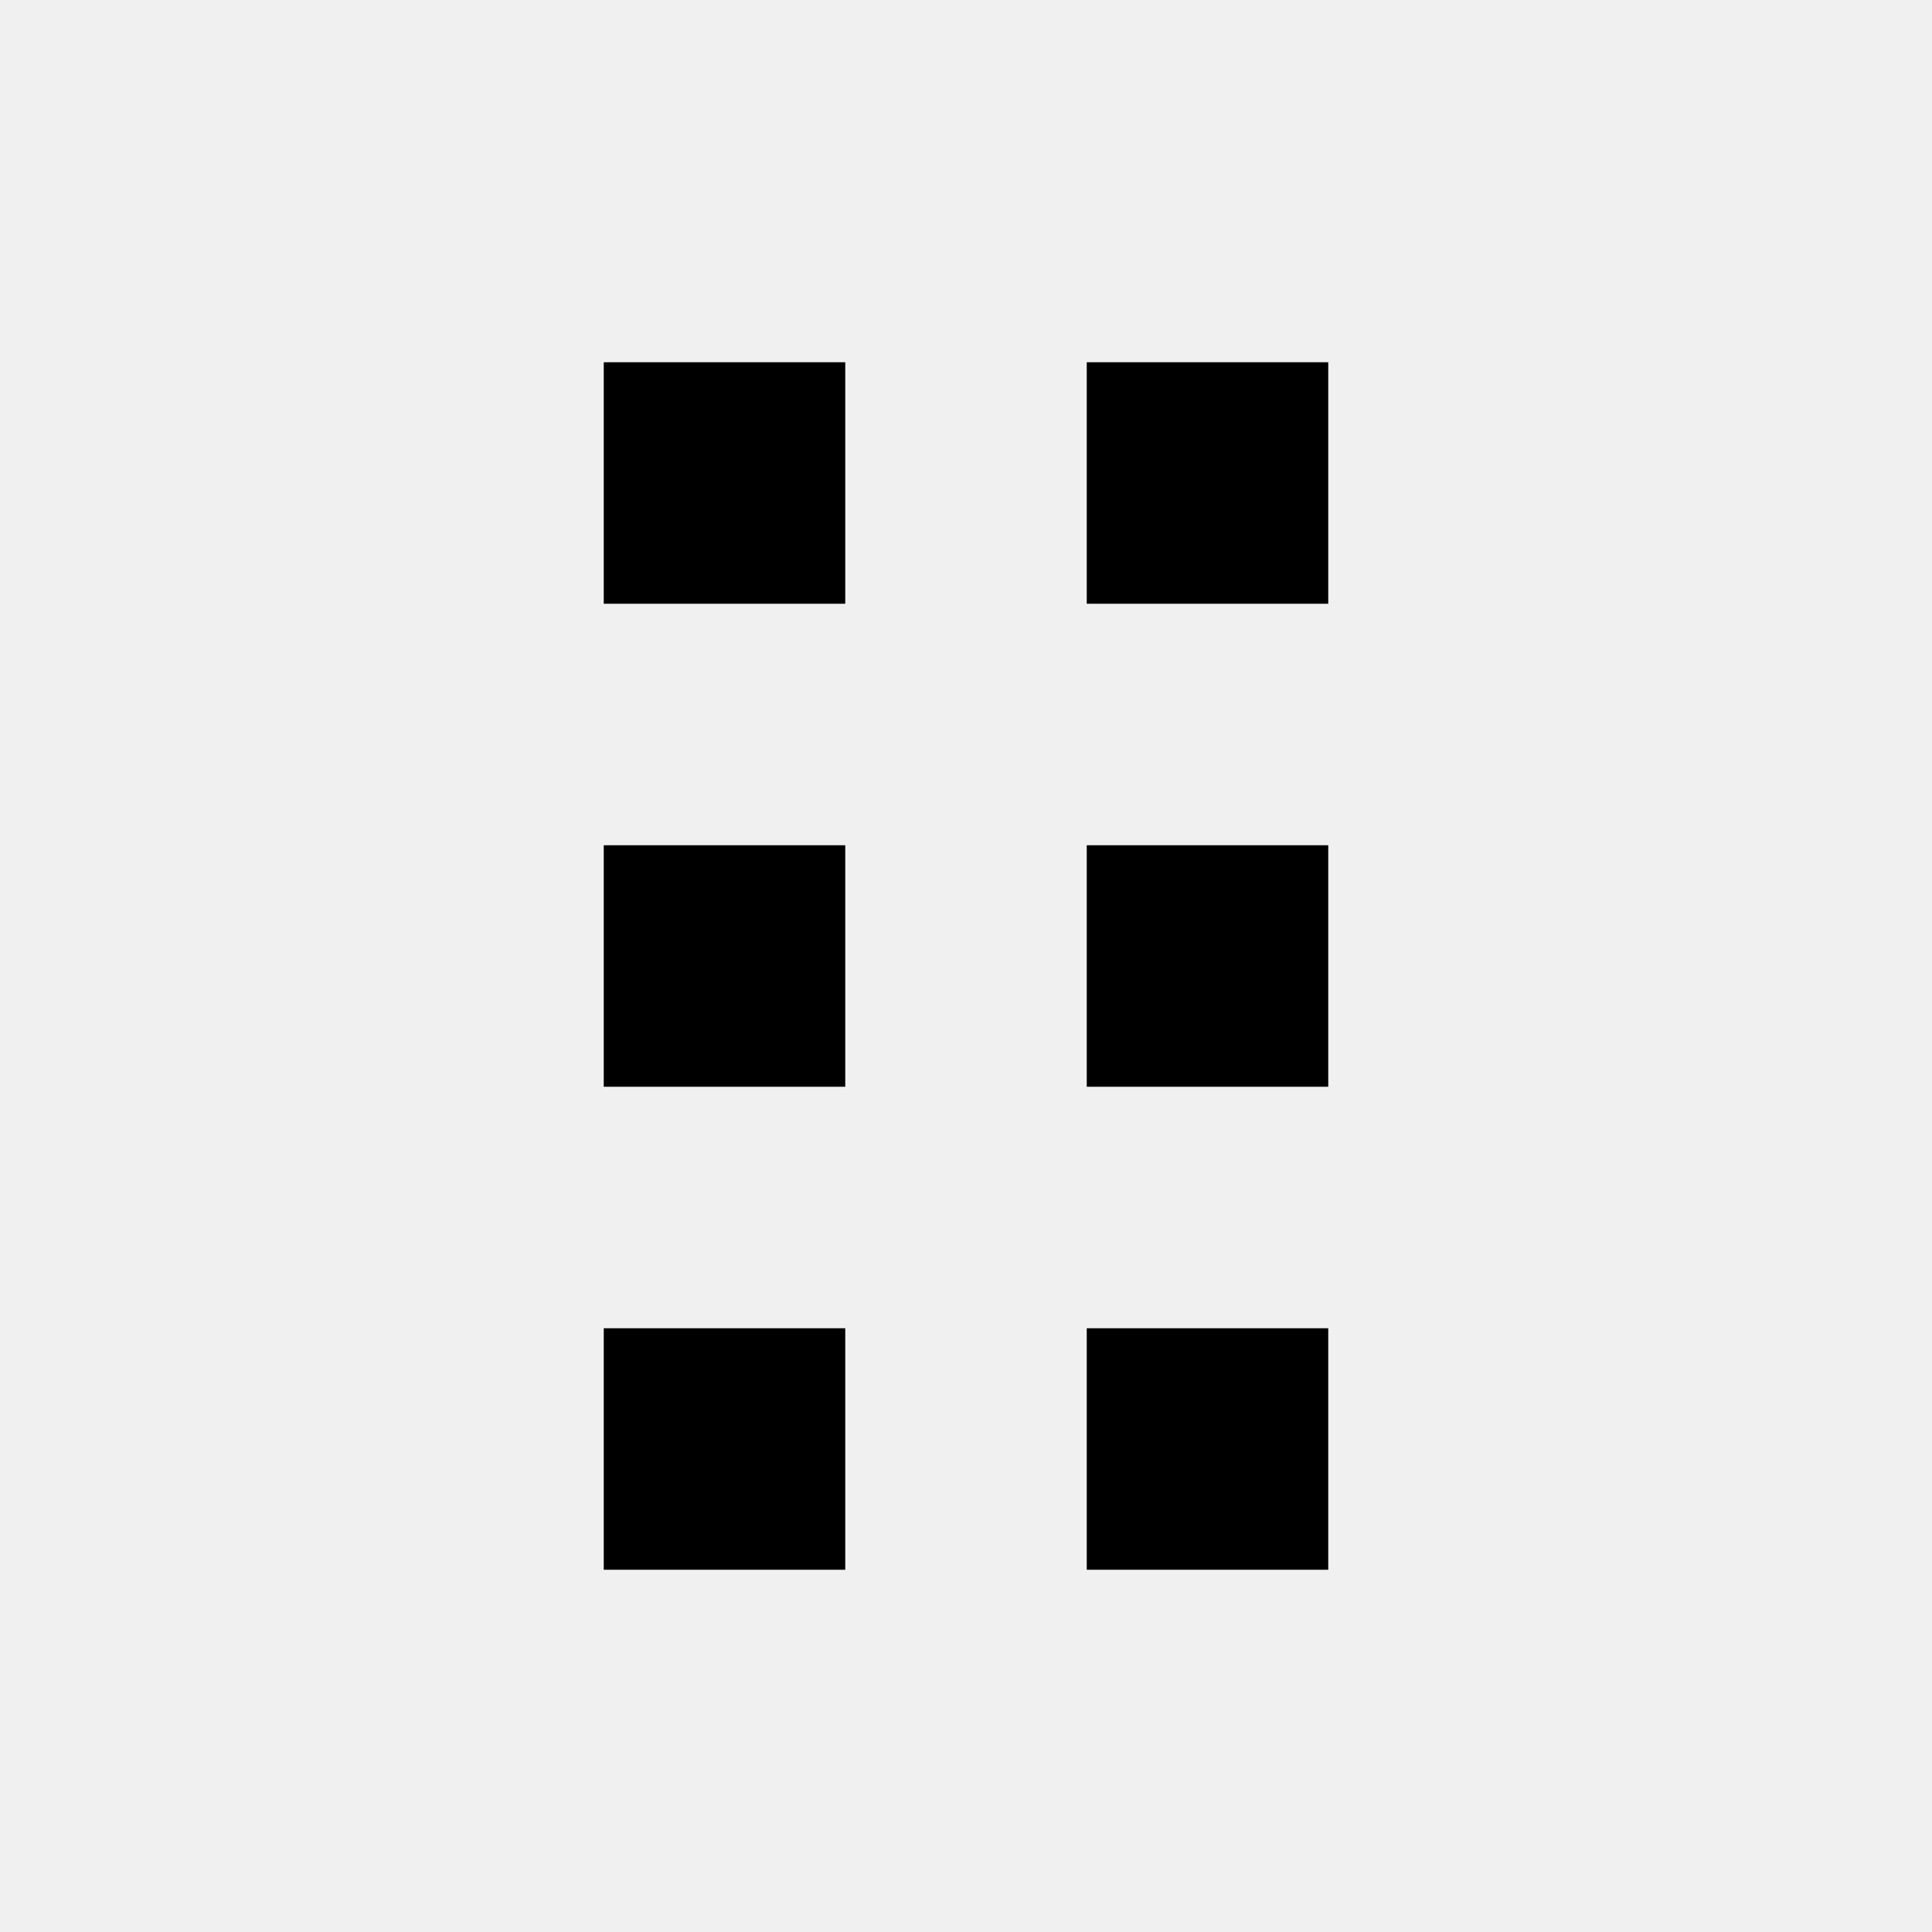
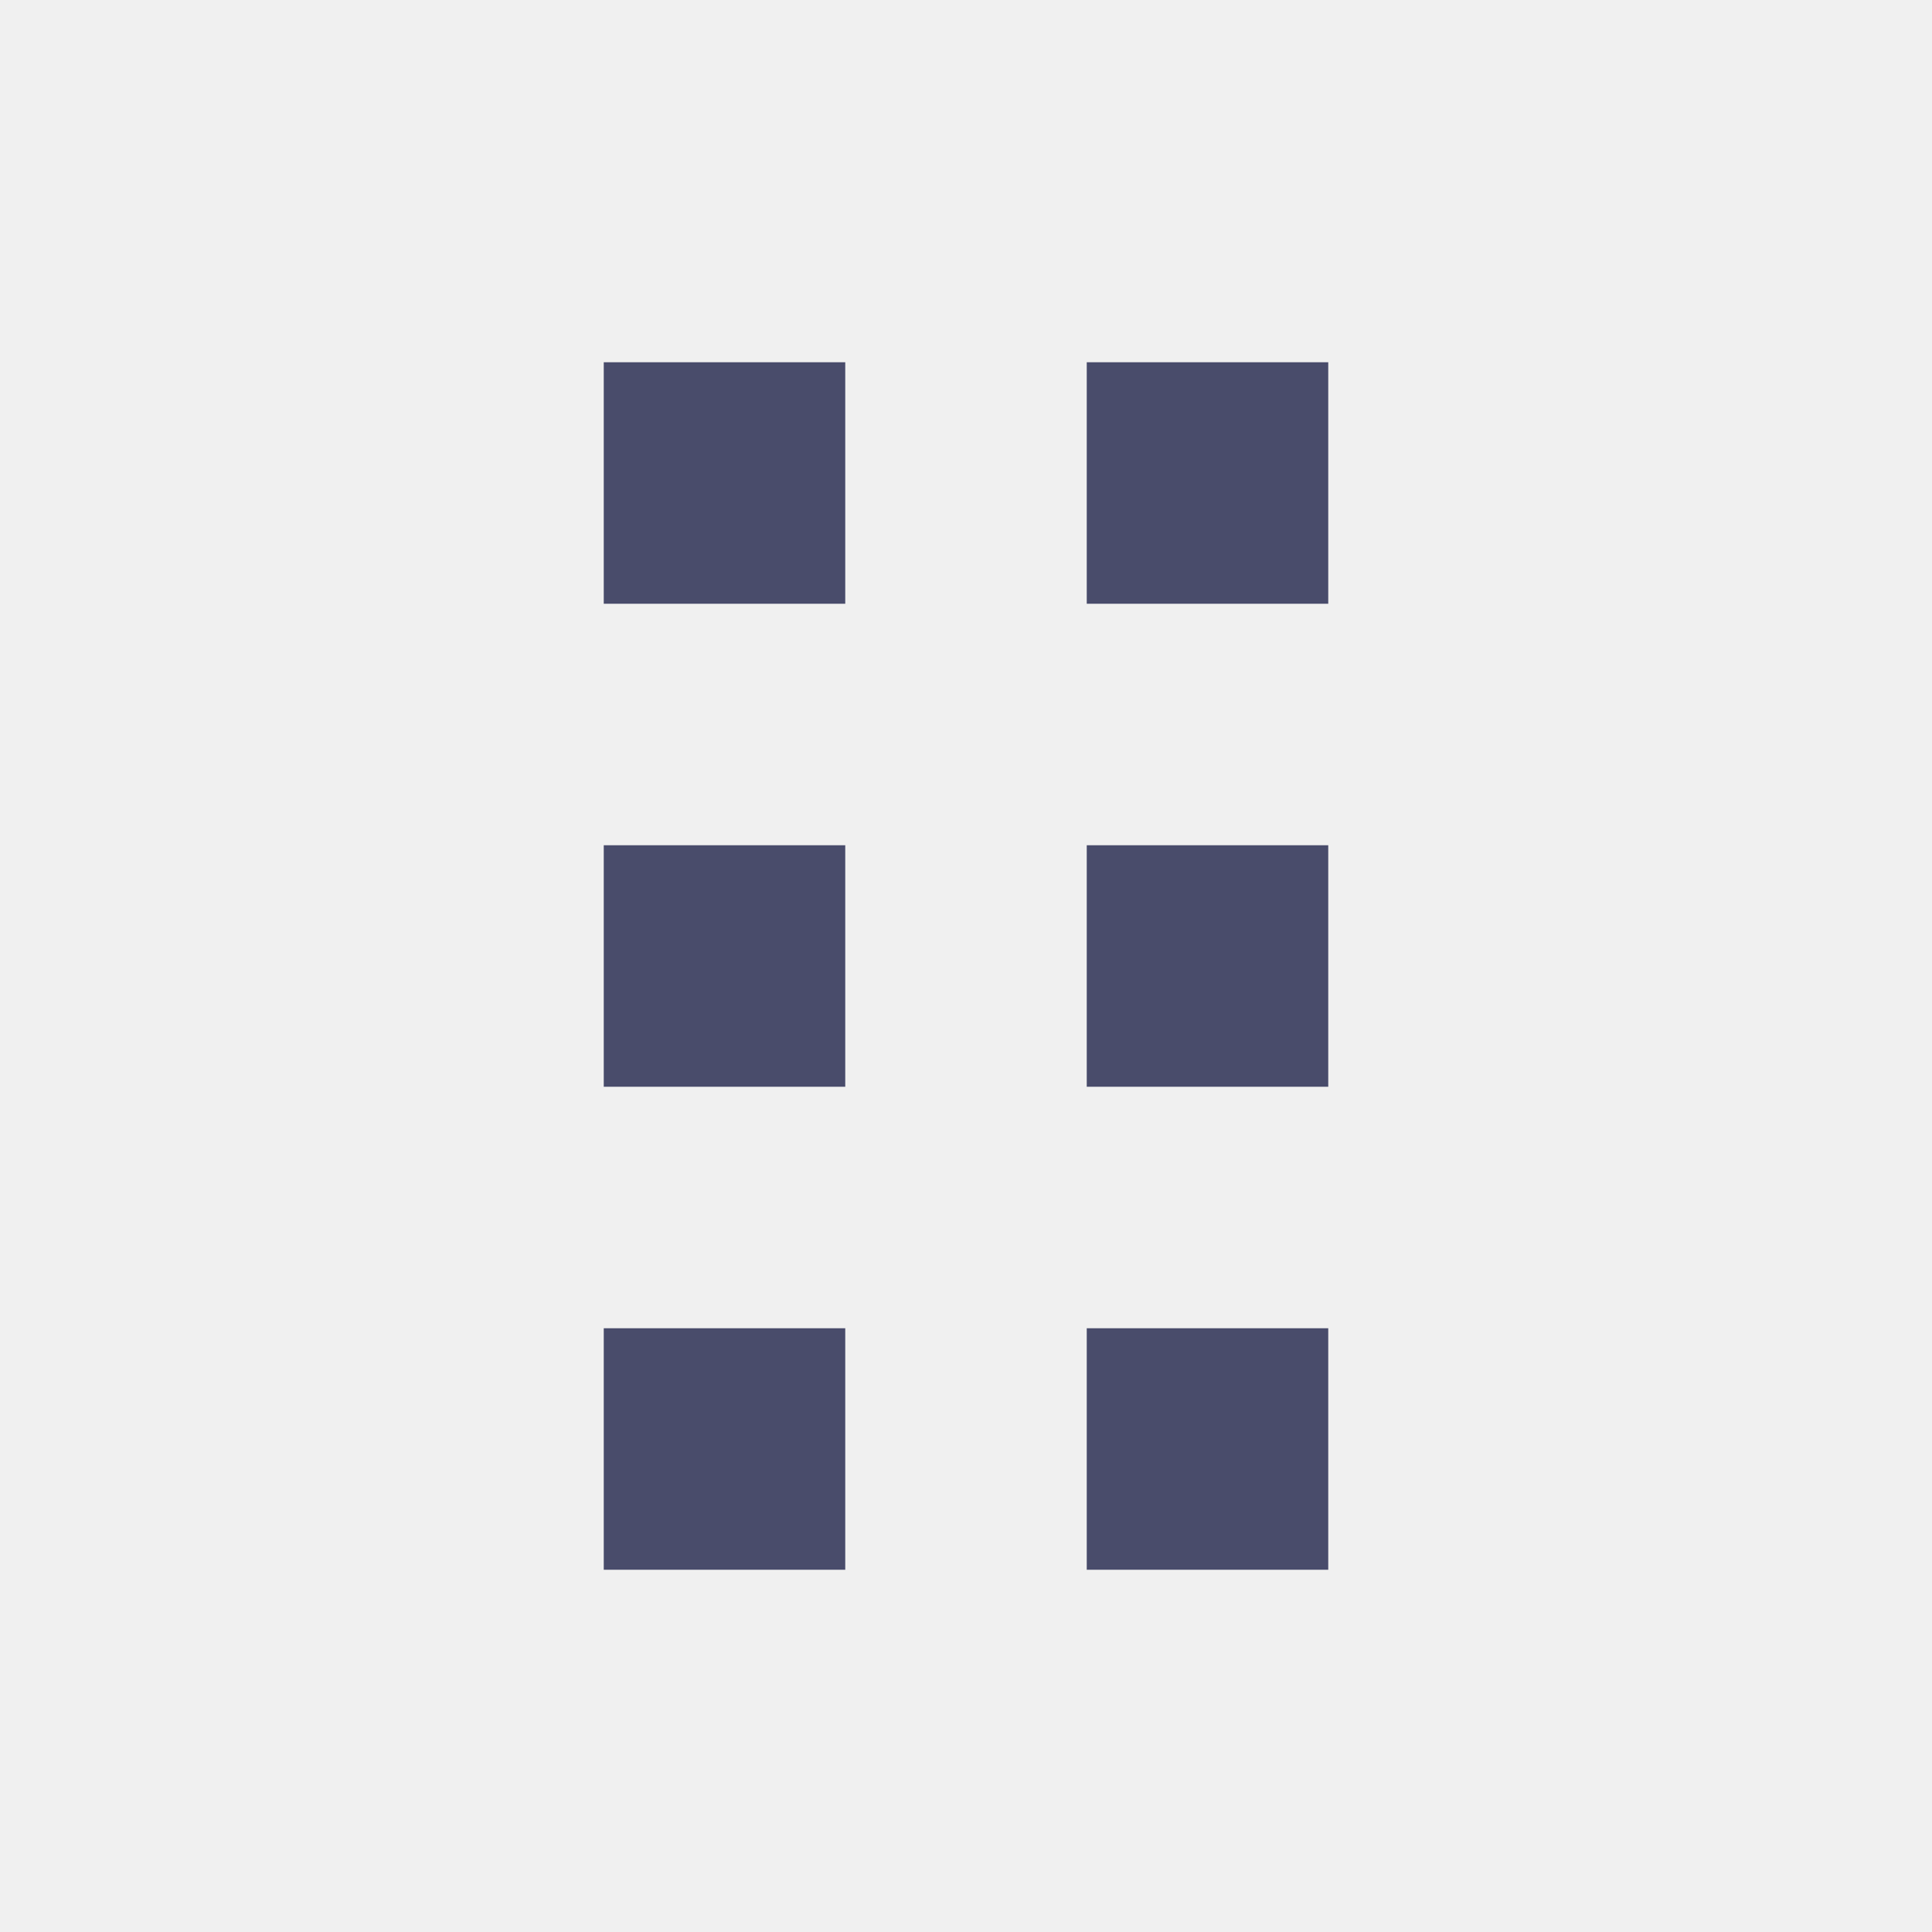
- <svg xmlns="http://www.w3.org/2000/svg" height="32px" id="icon" style="enable-background:new 0 0 32 32;" version="1.1" viewBox="0 0 32 32" width="32px" xml:space="preserve">
-   <style type="text/css">
- 	.st0{fill:none;}
- </style>
-   <rect height="4" width="4" x="10" y="6" />
-   <rect height="4" width="4" x="18" y="6" />
-   <rect height="4" width="4" x="10" y="14" />
-   <rect height="4" width="4" x="18" y="14" />
-   <rect height="4" width="4" x="10" y="22" />
-   <rect height="4" width="4" x="18" y="22" />
-   <rect class="st0" height="32" id="_Transparent_Rectangle_" width="32" />
+ <svg xmlns="http://www.w3.org/2000/svg" width="32" height="32" viewBox="0 0 32 32" fill="none">
+   <g clip-path="url(#clip0_0_3)">
+     <path d="M14 6H10V10H14V6Z" fill="#494C6B" />
+     <path d="M22 6H18V10H22V6Z" fill="#494C6B" />
+     <path d="M14 14H10V18H14V14Z" fill="#494C6B" />
+     <path d="M22 14H18V18H22V14Z" fill="#494C6B" />
+     <path d="M14 22H10V26H14V22Z" fill="#494C6B" />
+     <path d="M22 22H18V26H22V22Z" fill="#494C6B" />
+   </g>
+   <defs>
+     <clipPath id="clip0_0_3">
+       <rect width="32" height="32" fill="white" />
+     </clipPath>
+   </defs>
</svg>
